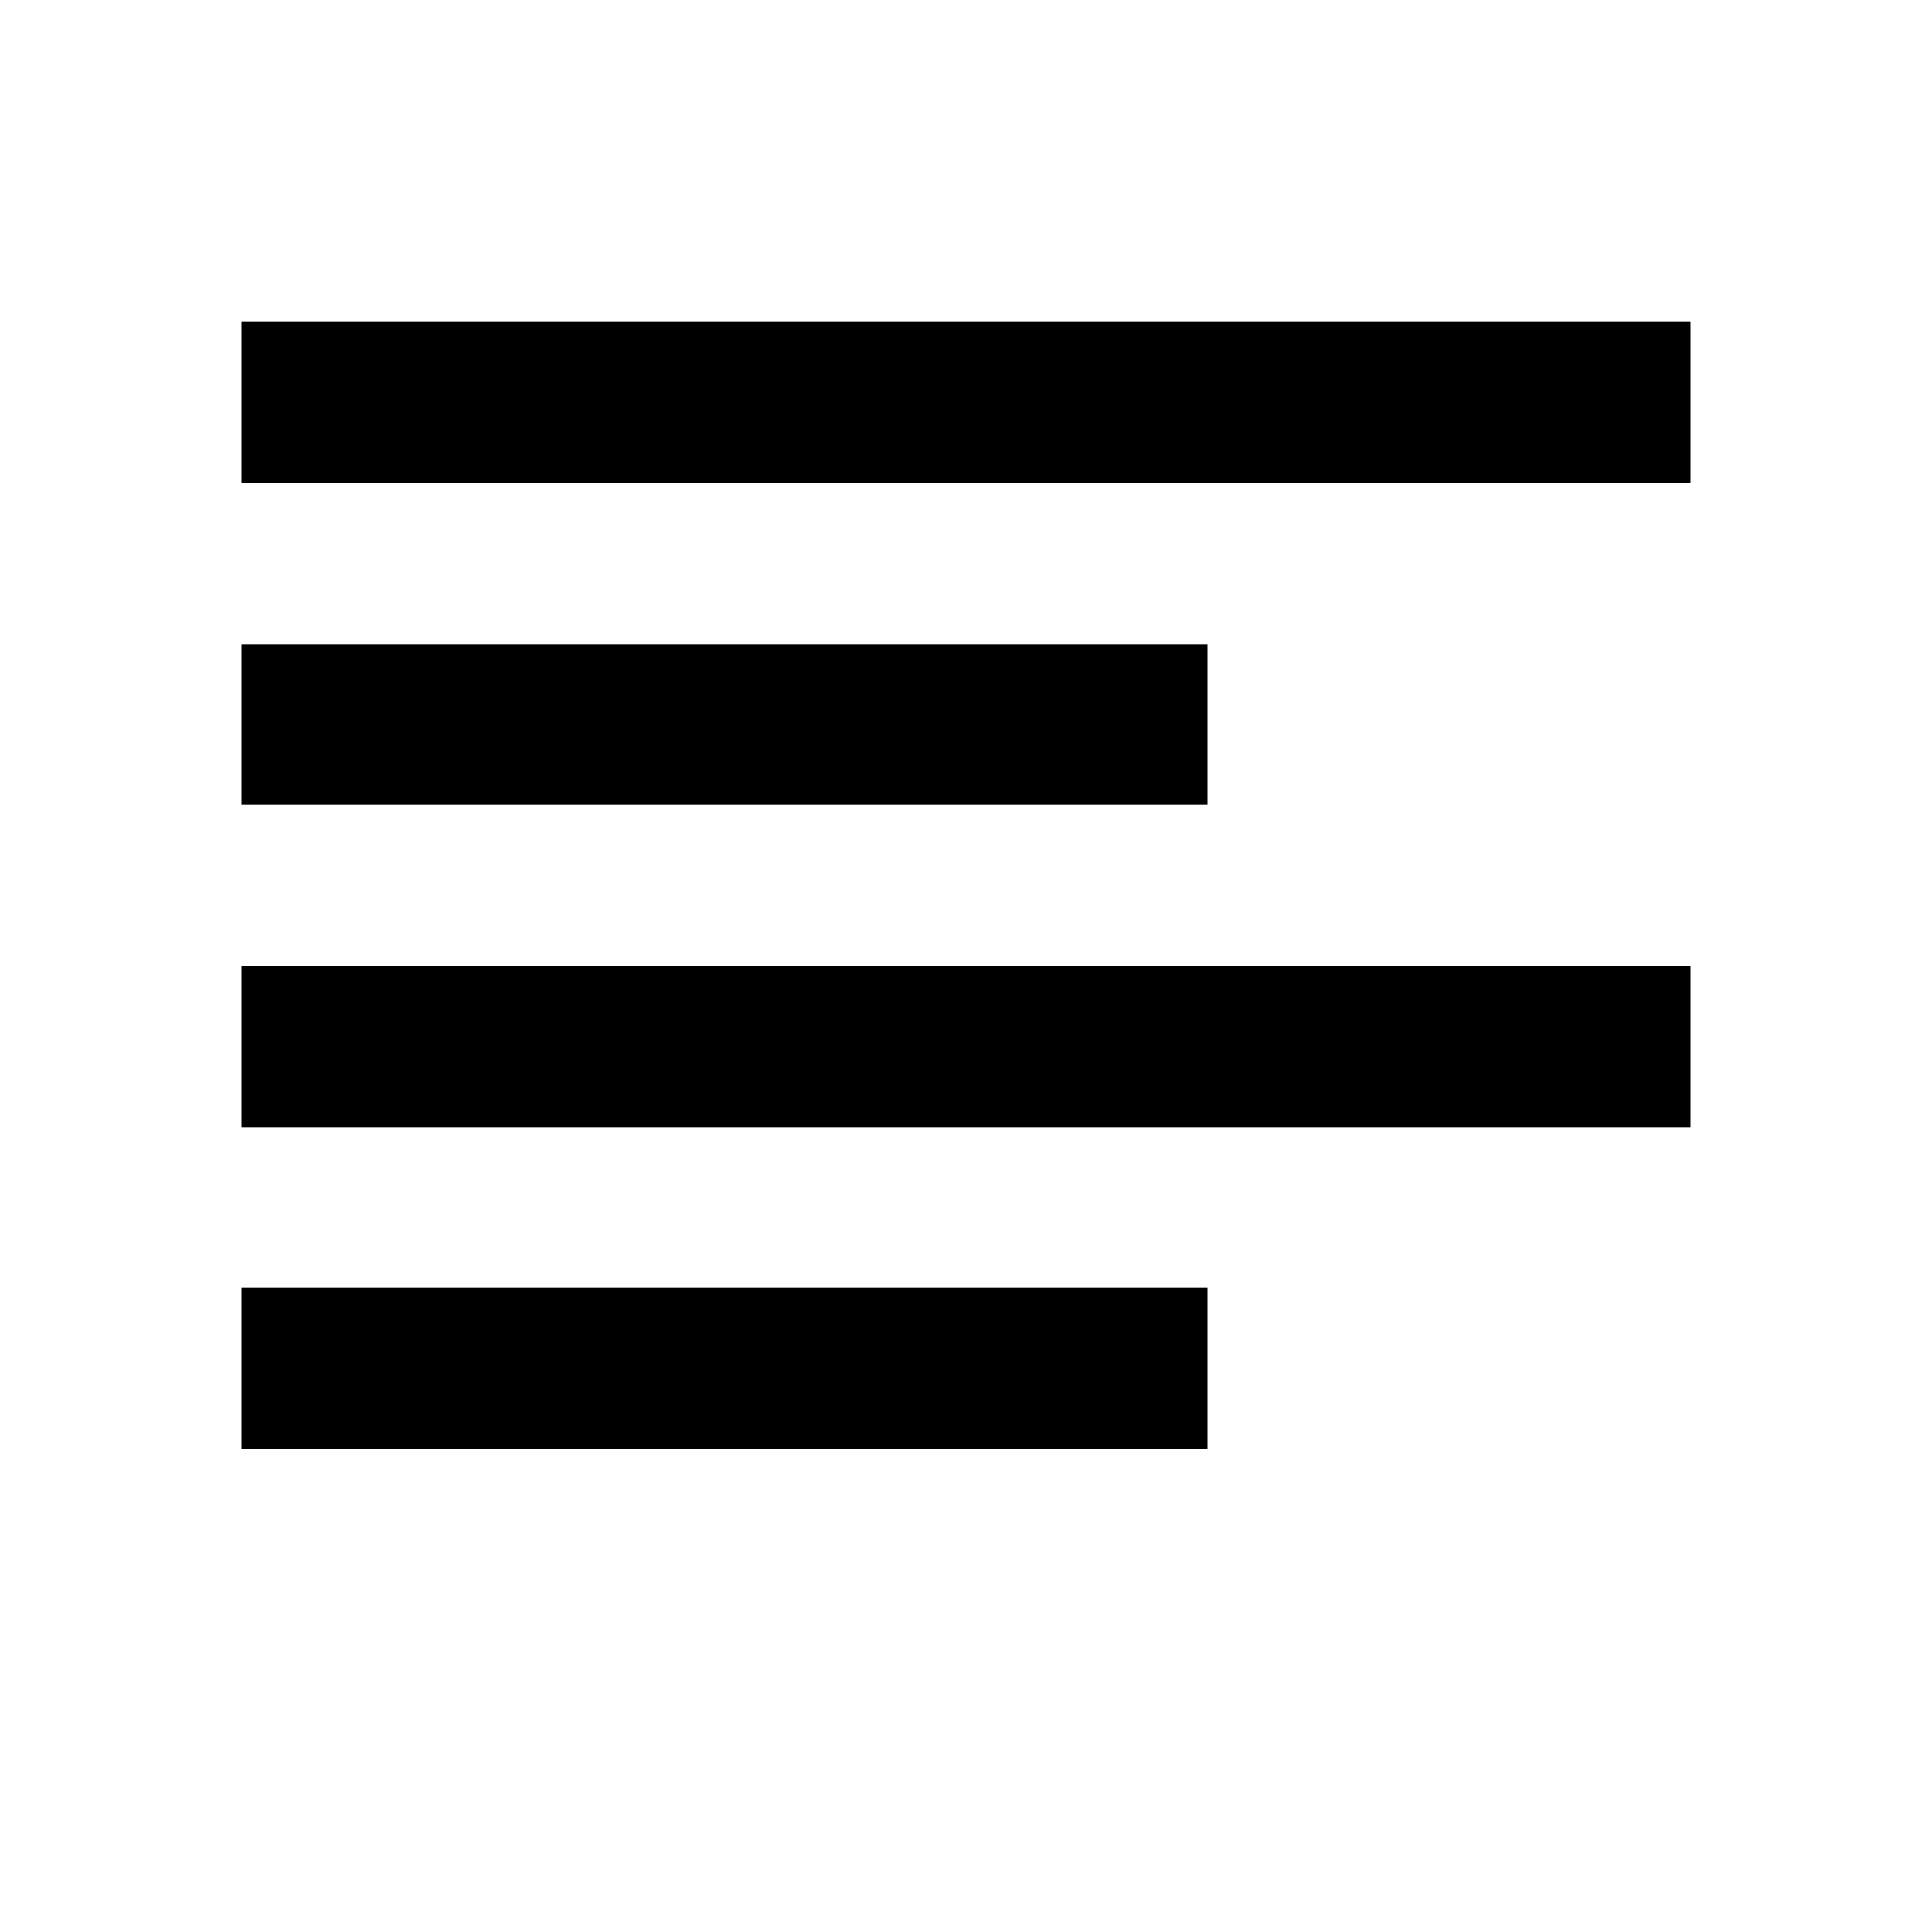
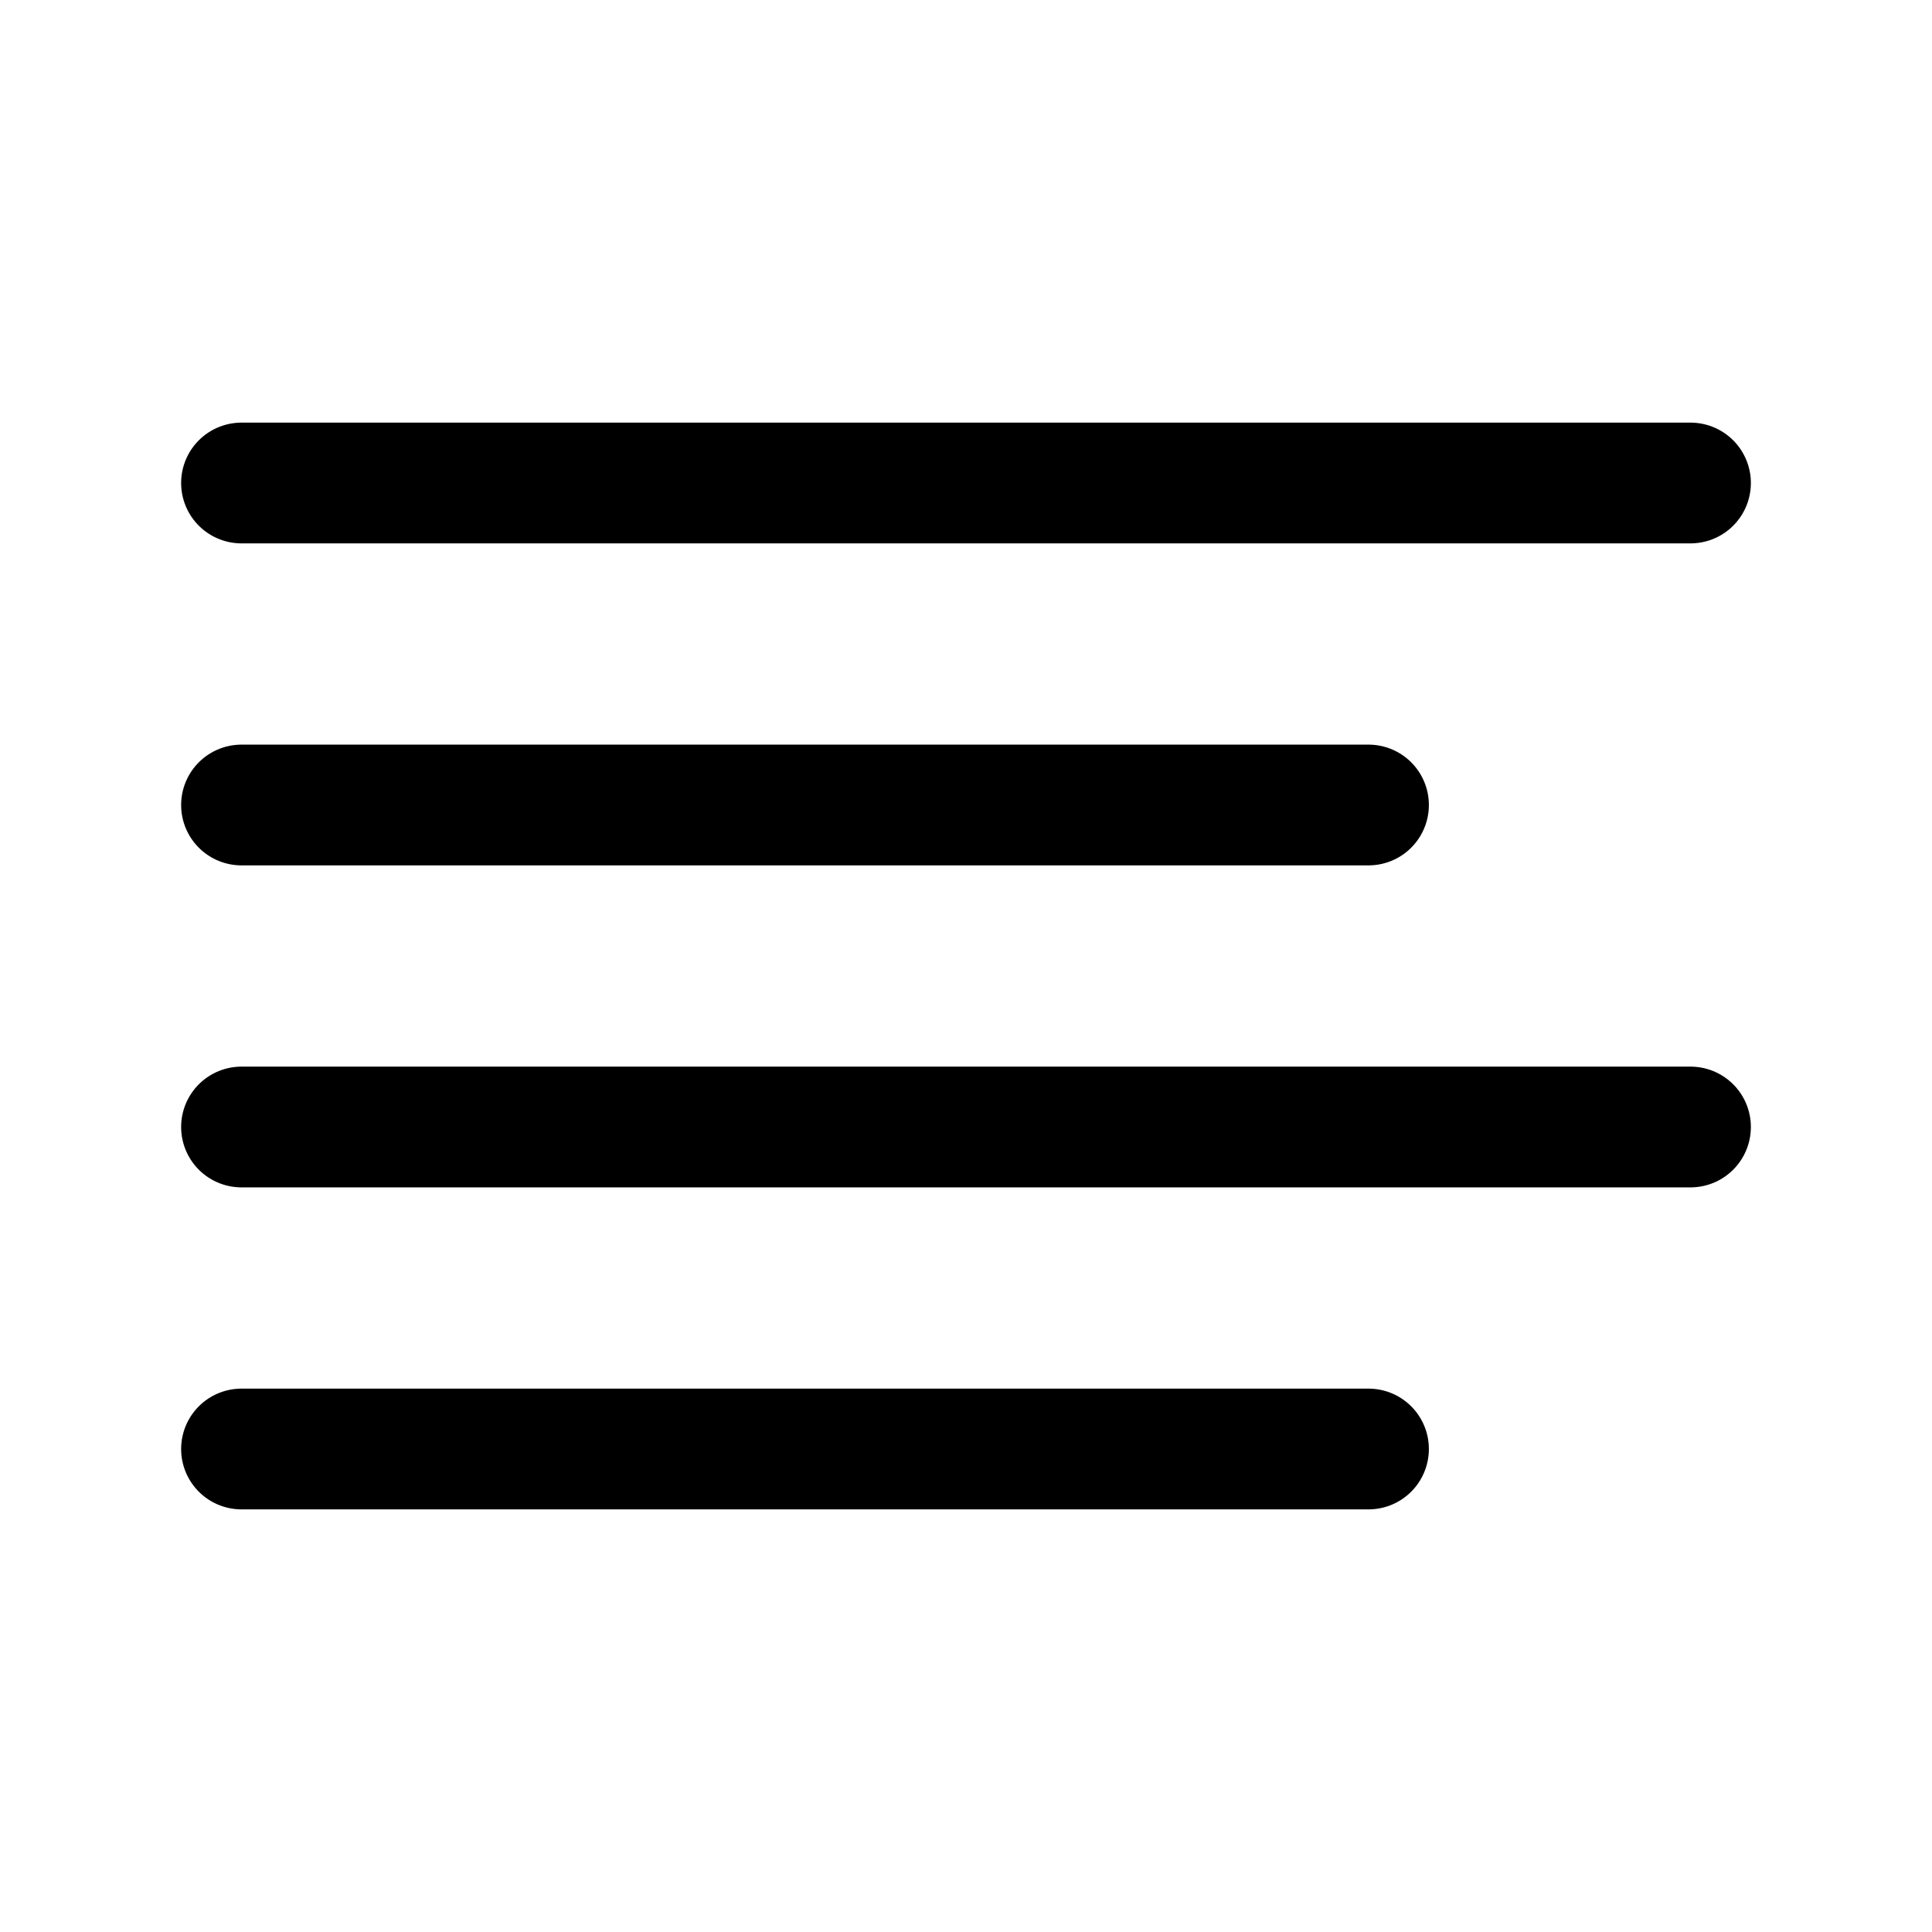
<svg xmlns="http://www.w3.org/2000/svg" width="1em" height="1em" viewBox="0 0 24 24" fill="none">
-   <path d="M3 4H21V6H3V4ZM3 8H15V10H3V8ZM3 12H21V14H3V12ZM3 16H15V18H3V16Z" fill="currentColor" />
+   <path d="M17 10H3" stroke="currentColor" stroke-width="1.5" stroke-linecap="round" stroke-linejoin="round" />
+   <path d="M21 6H3" stroke="currentColor" stroke-width="1.5" stroke-linecap="round" stroke-linejoin="round" />
+   <path d="M21 14H3" stroke="currentColor" stroke-width="1.5" stroke-linecap="round" stroke-linejoin="round" />
+   <path d="M17 18H3" stroke="currentColor" stroke-width="1.5" stroke-linecap="round" stroke-linejoin="round" />
</svg>
